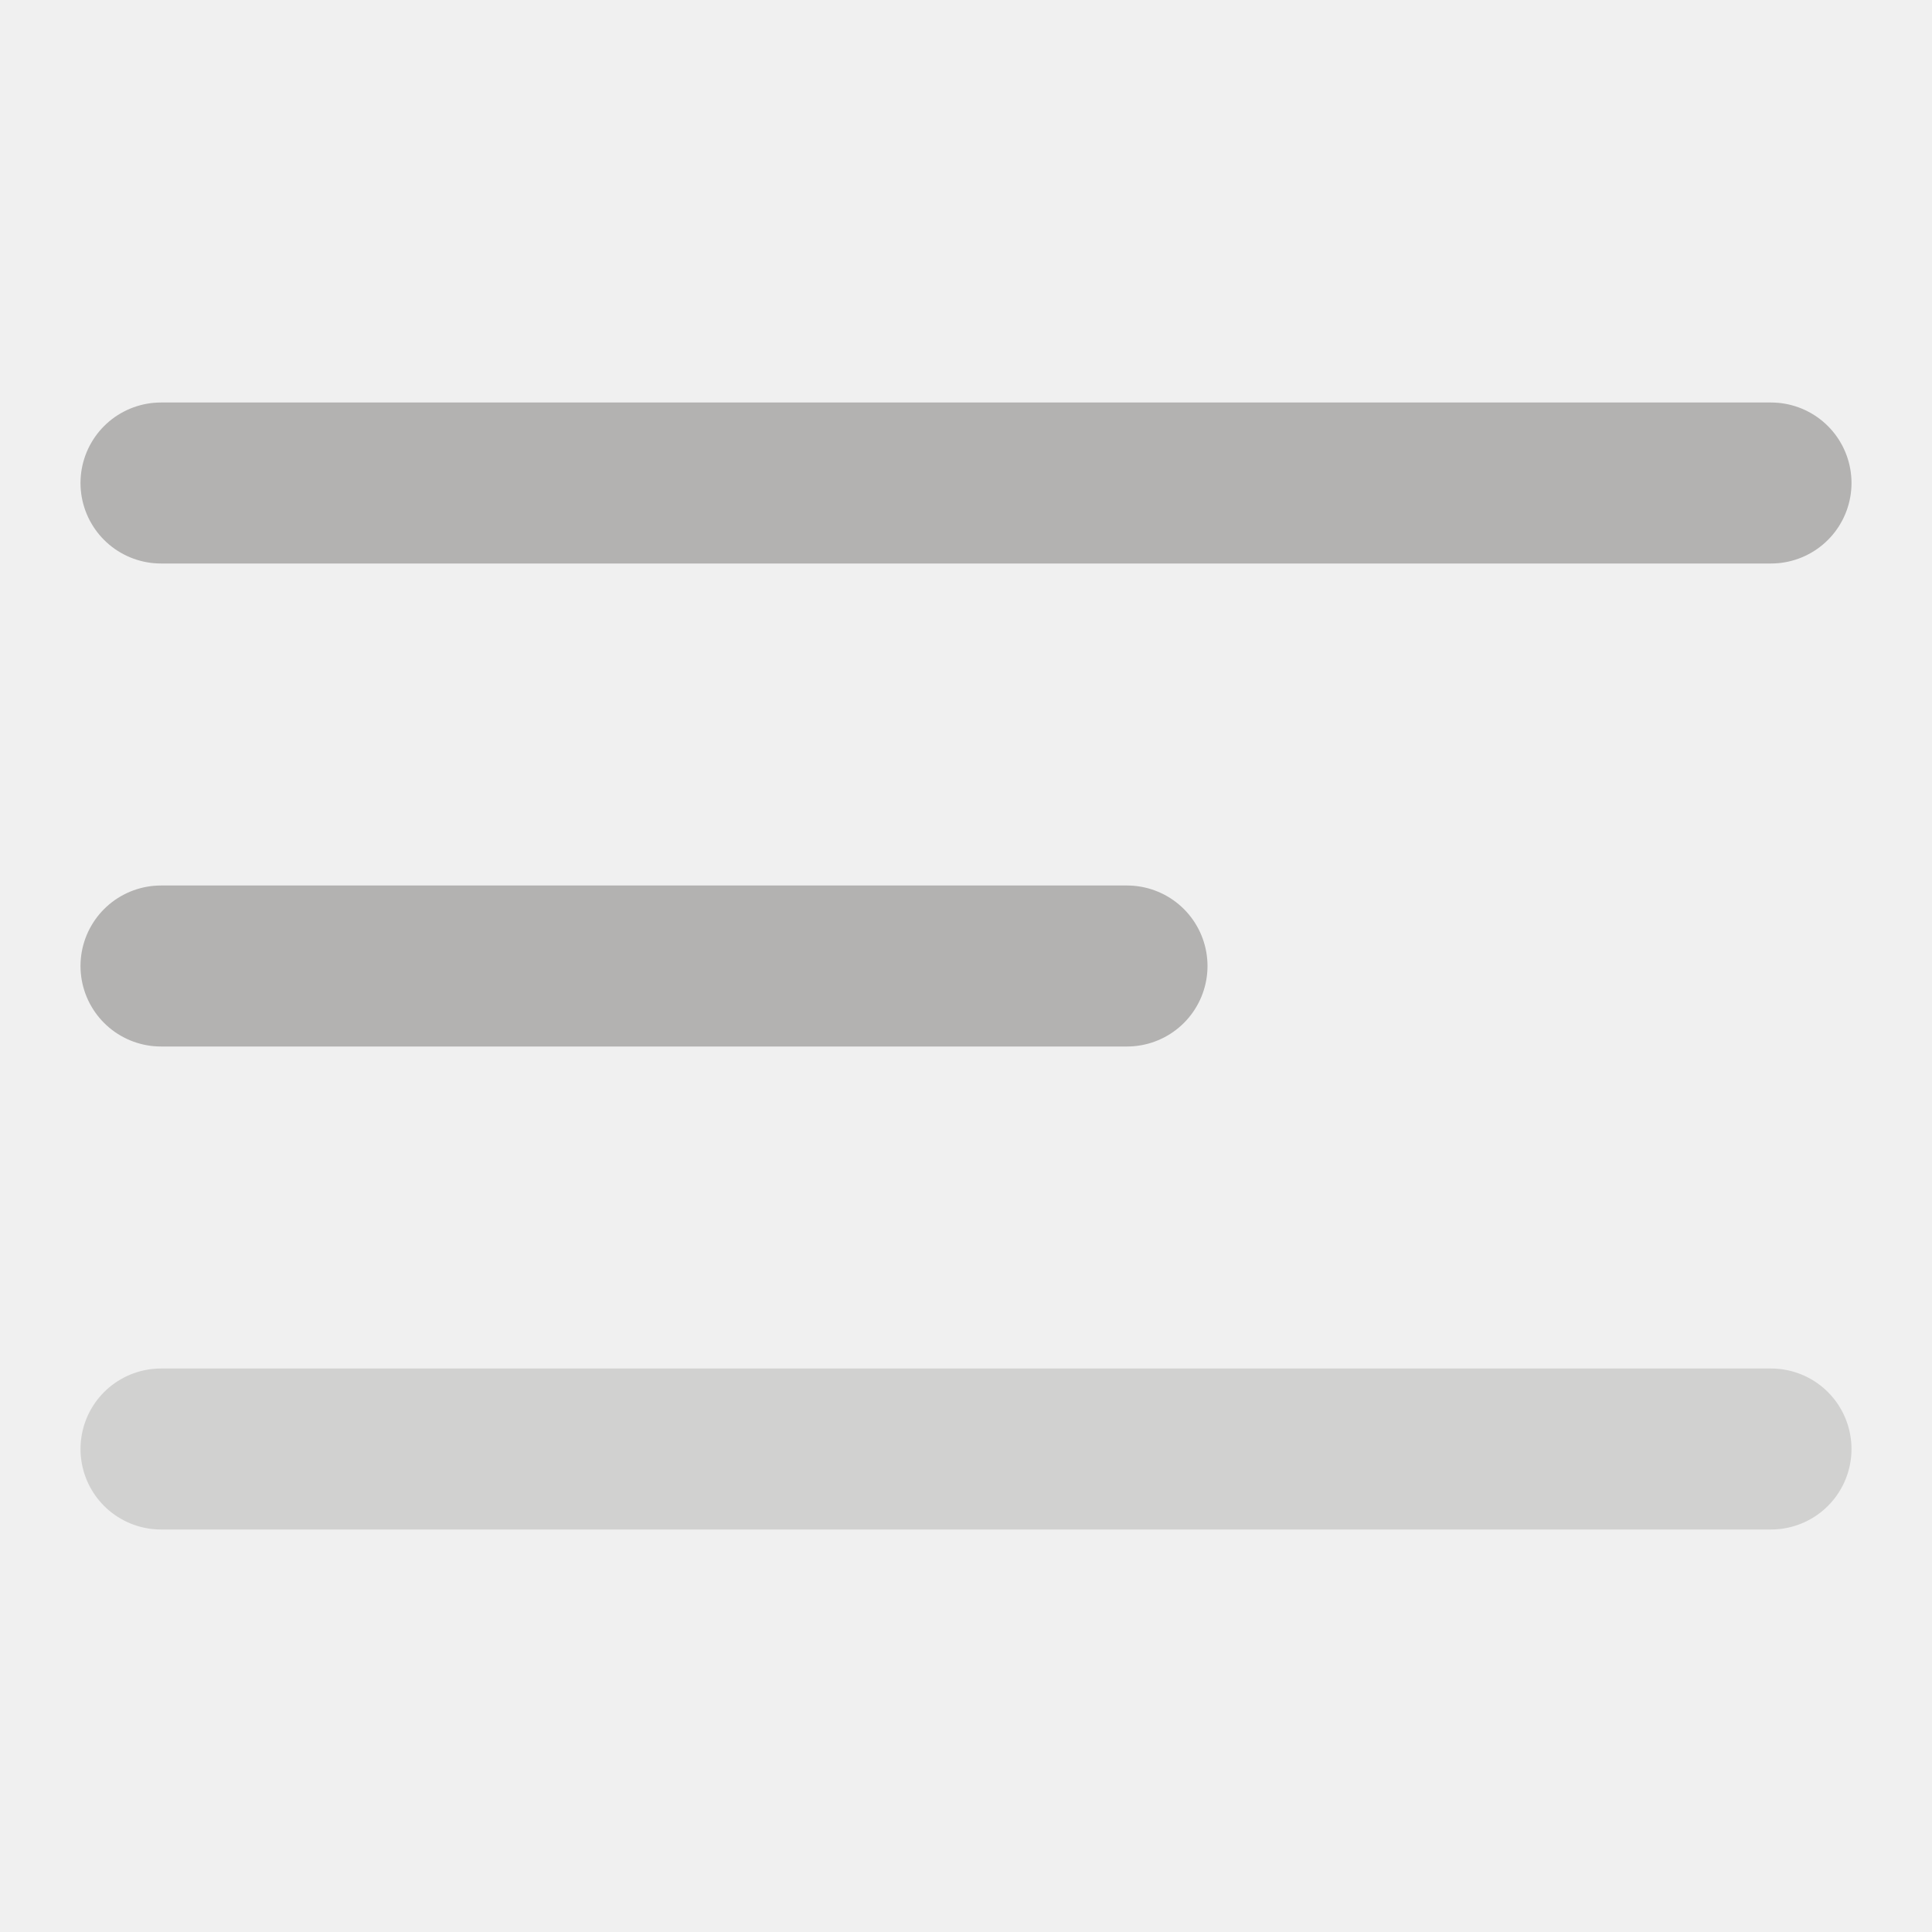
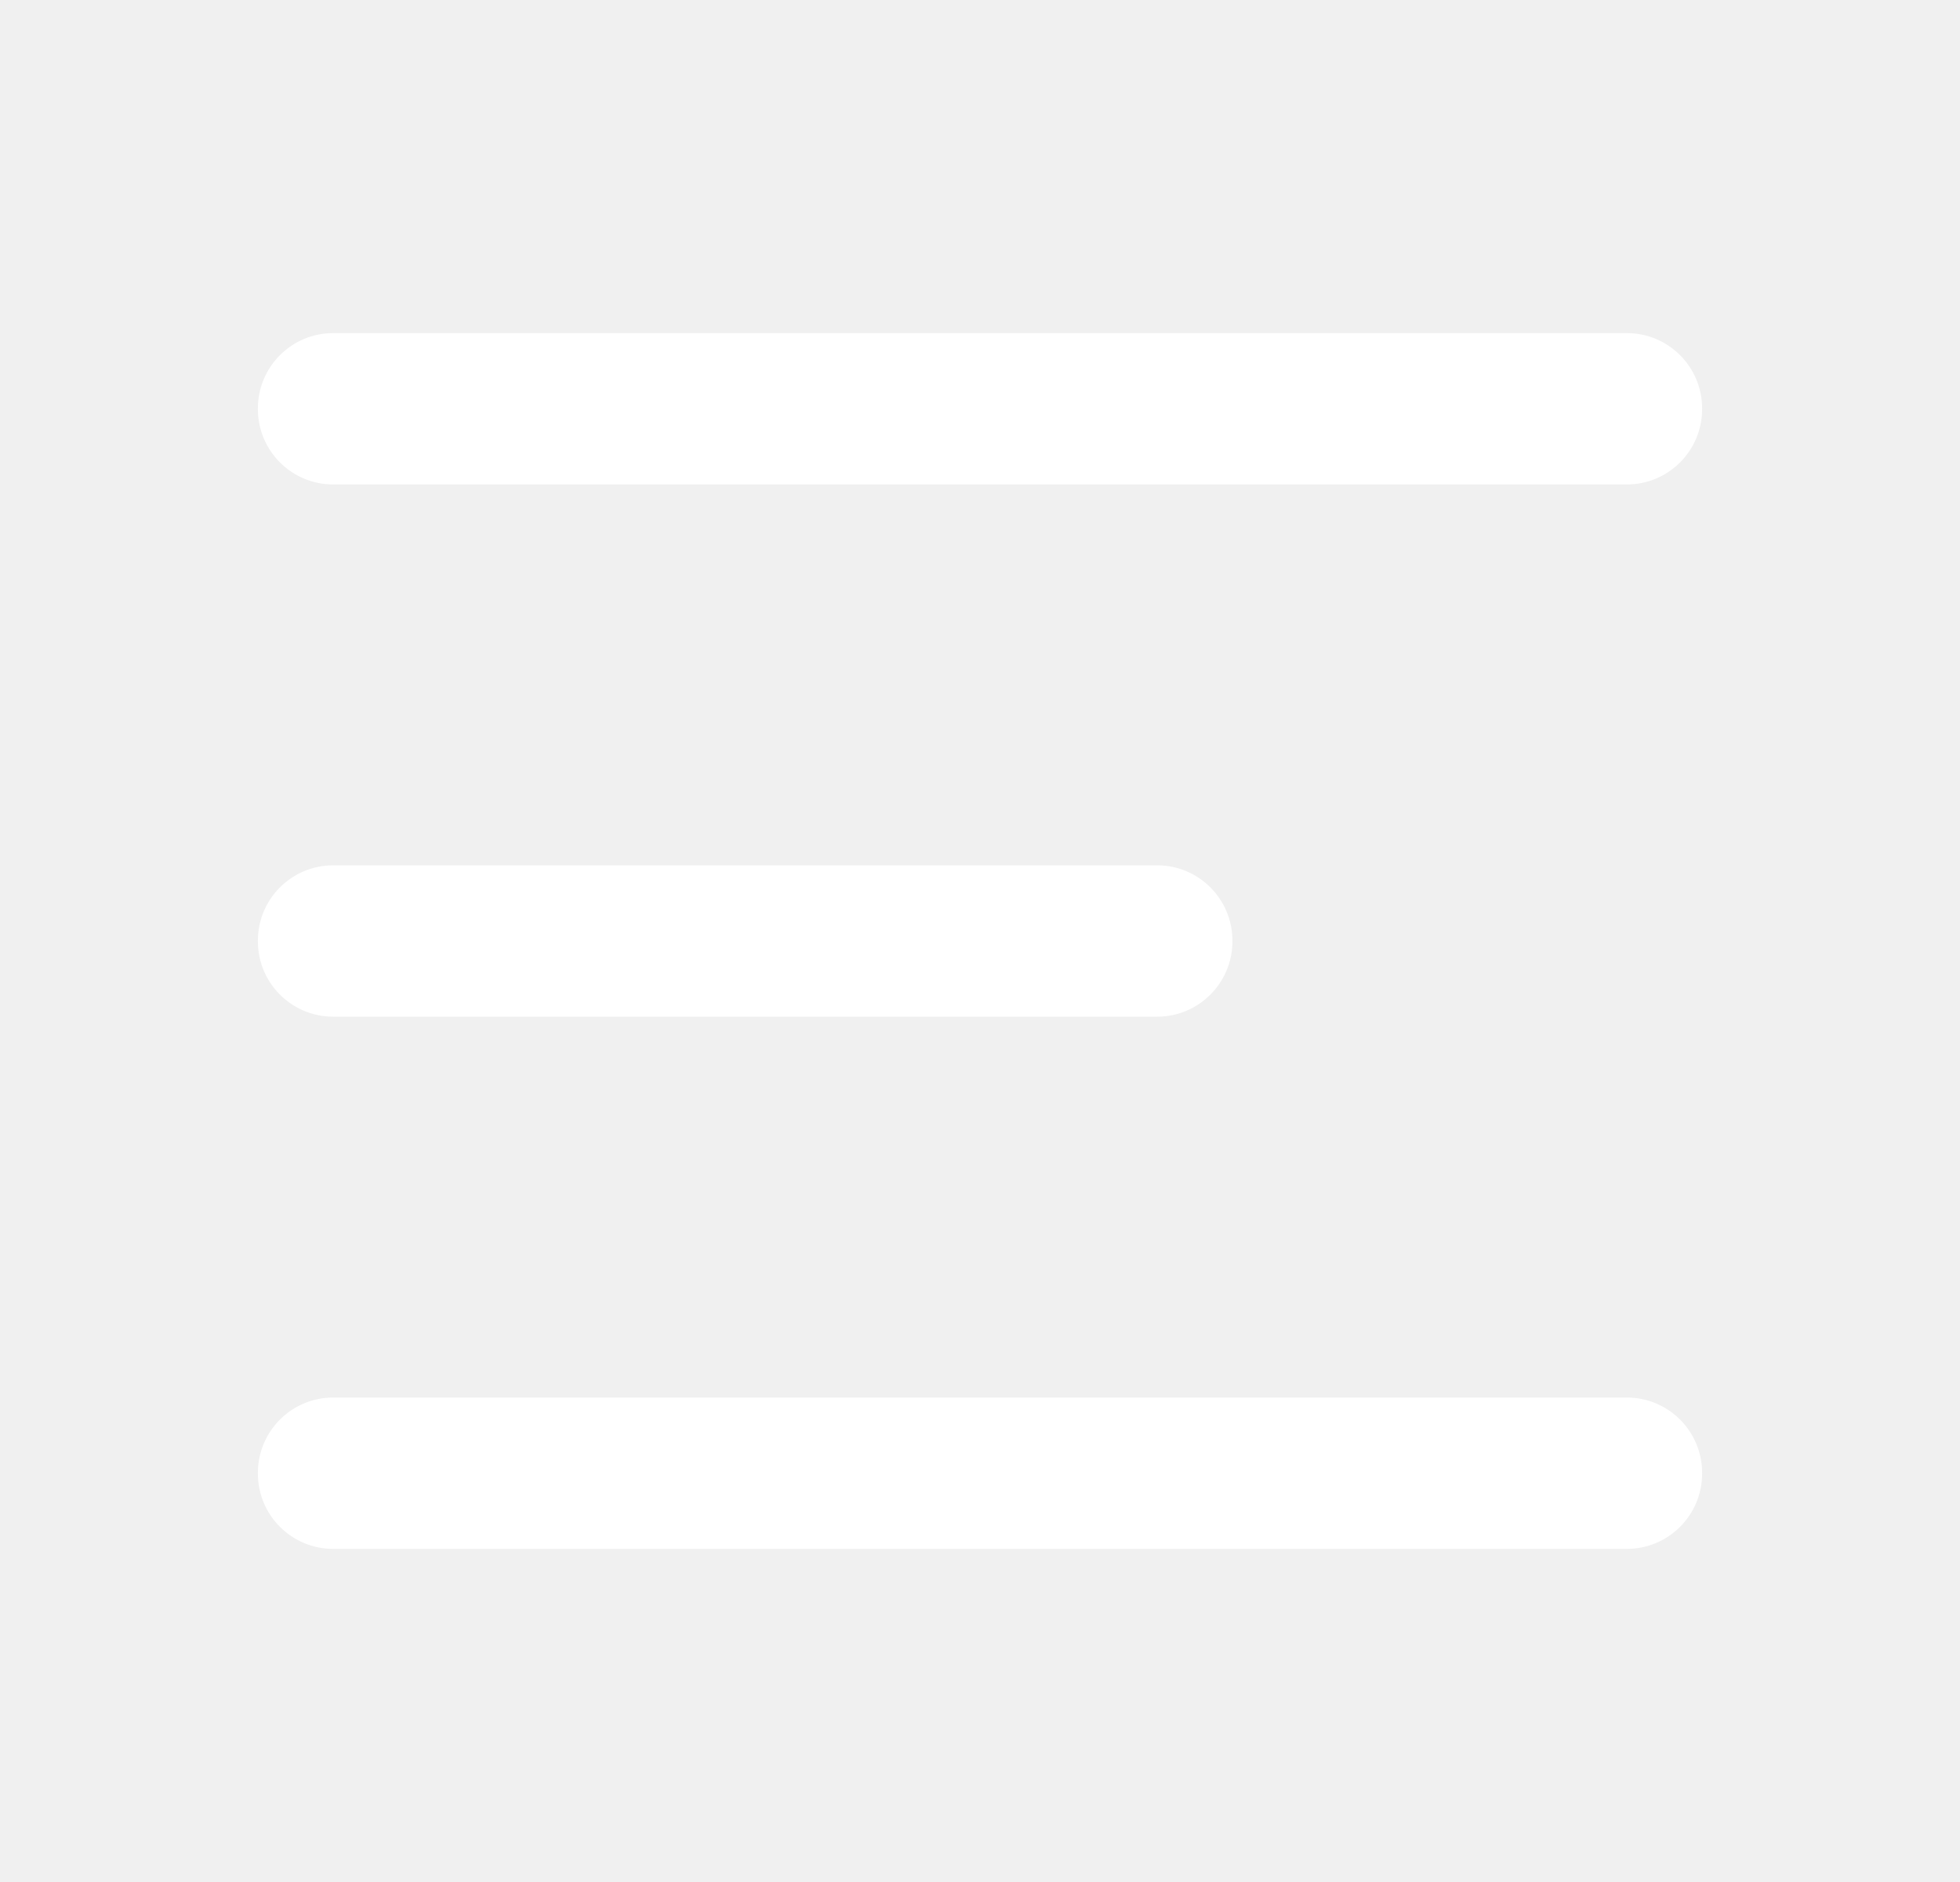
- <svg xmlns="http://www.w3.org/2000/svg" width="24" height="24" viewBox="0 0 24 24" fill="none">
-   <path d="M2 6H22" stroke="#8a8988" stroke-opacity="0.6" stroke-width="2" stroke-linecap="round" />
-   <path d="M2 12H14" stroke="#8a8988" stroke-opacity="0.6" stroke-width="2" stroke-linecap="round" />
-   <path d="M2 18H22" stroke="#8a8988" stroke-opacity="0.3" stroke-width="2" stroke-linecap="round" />
+ <svg xmlns="http://www.w3.org/2000/svg" width="25" height="24" viewBox="0 0 500 500">
+   <rect x="58.114" y="229.897" width="258.962" height="40.207" rx="20" fill="#fff" />
+   <rect x="58.114" y="371.292" width="383.772" height="40.207" rx="20" fill="#fff" />
+   <rect x="58.114" y="88.501" width="383.772" height="40.207" rx="20" fill="#fff" />
</svg>
